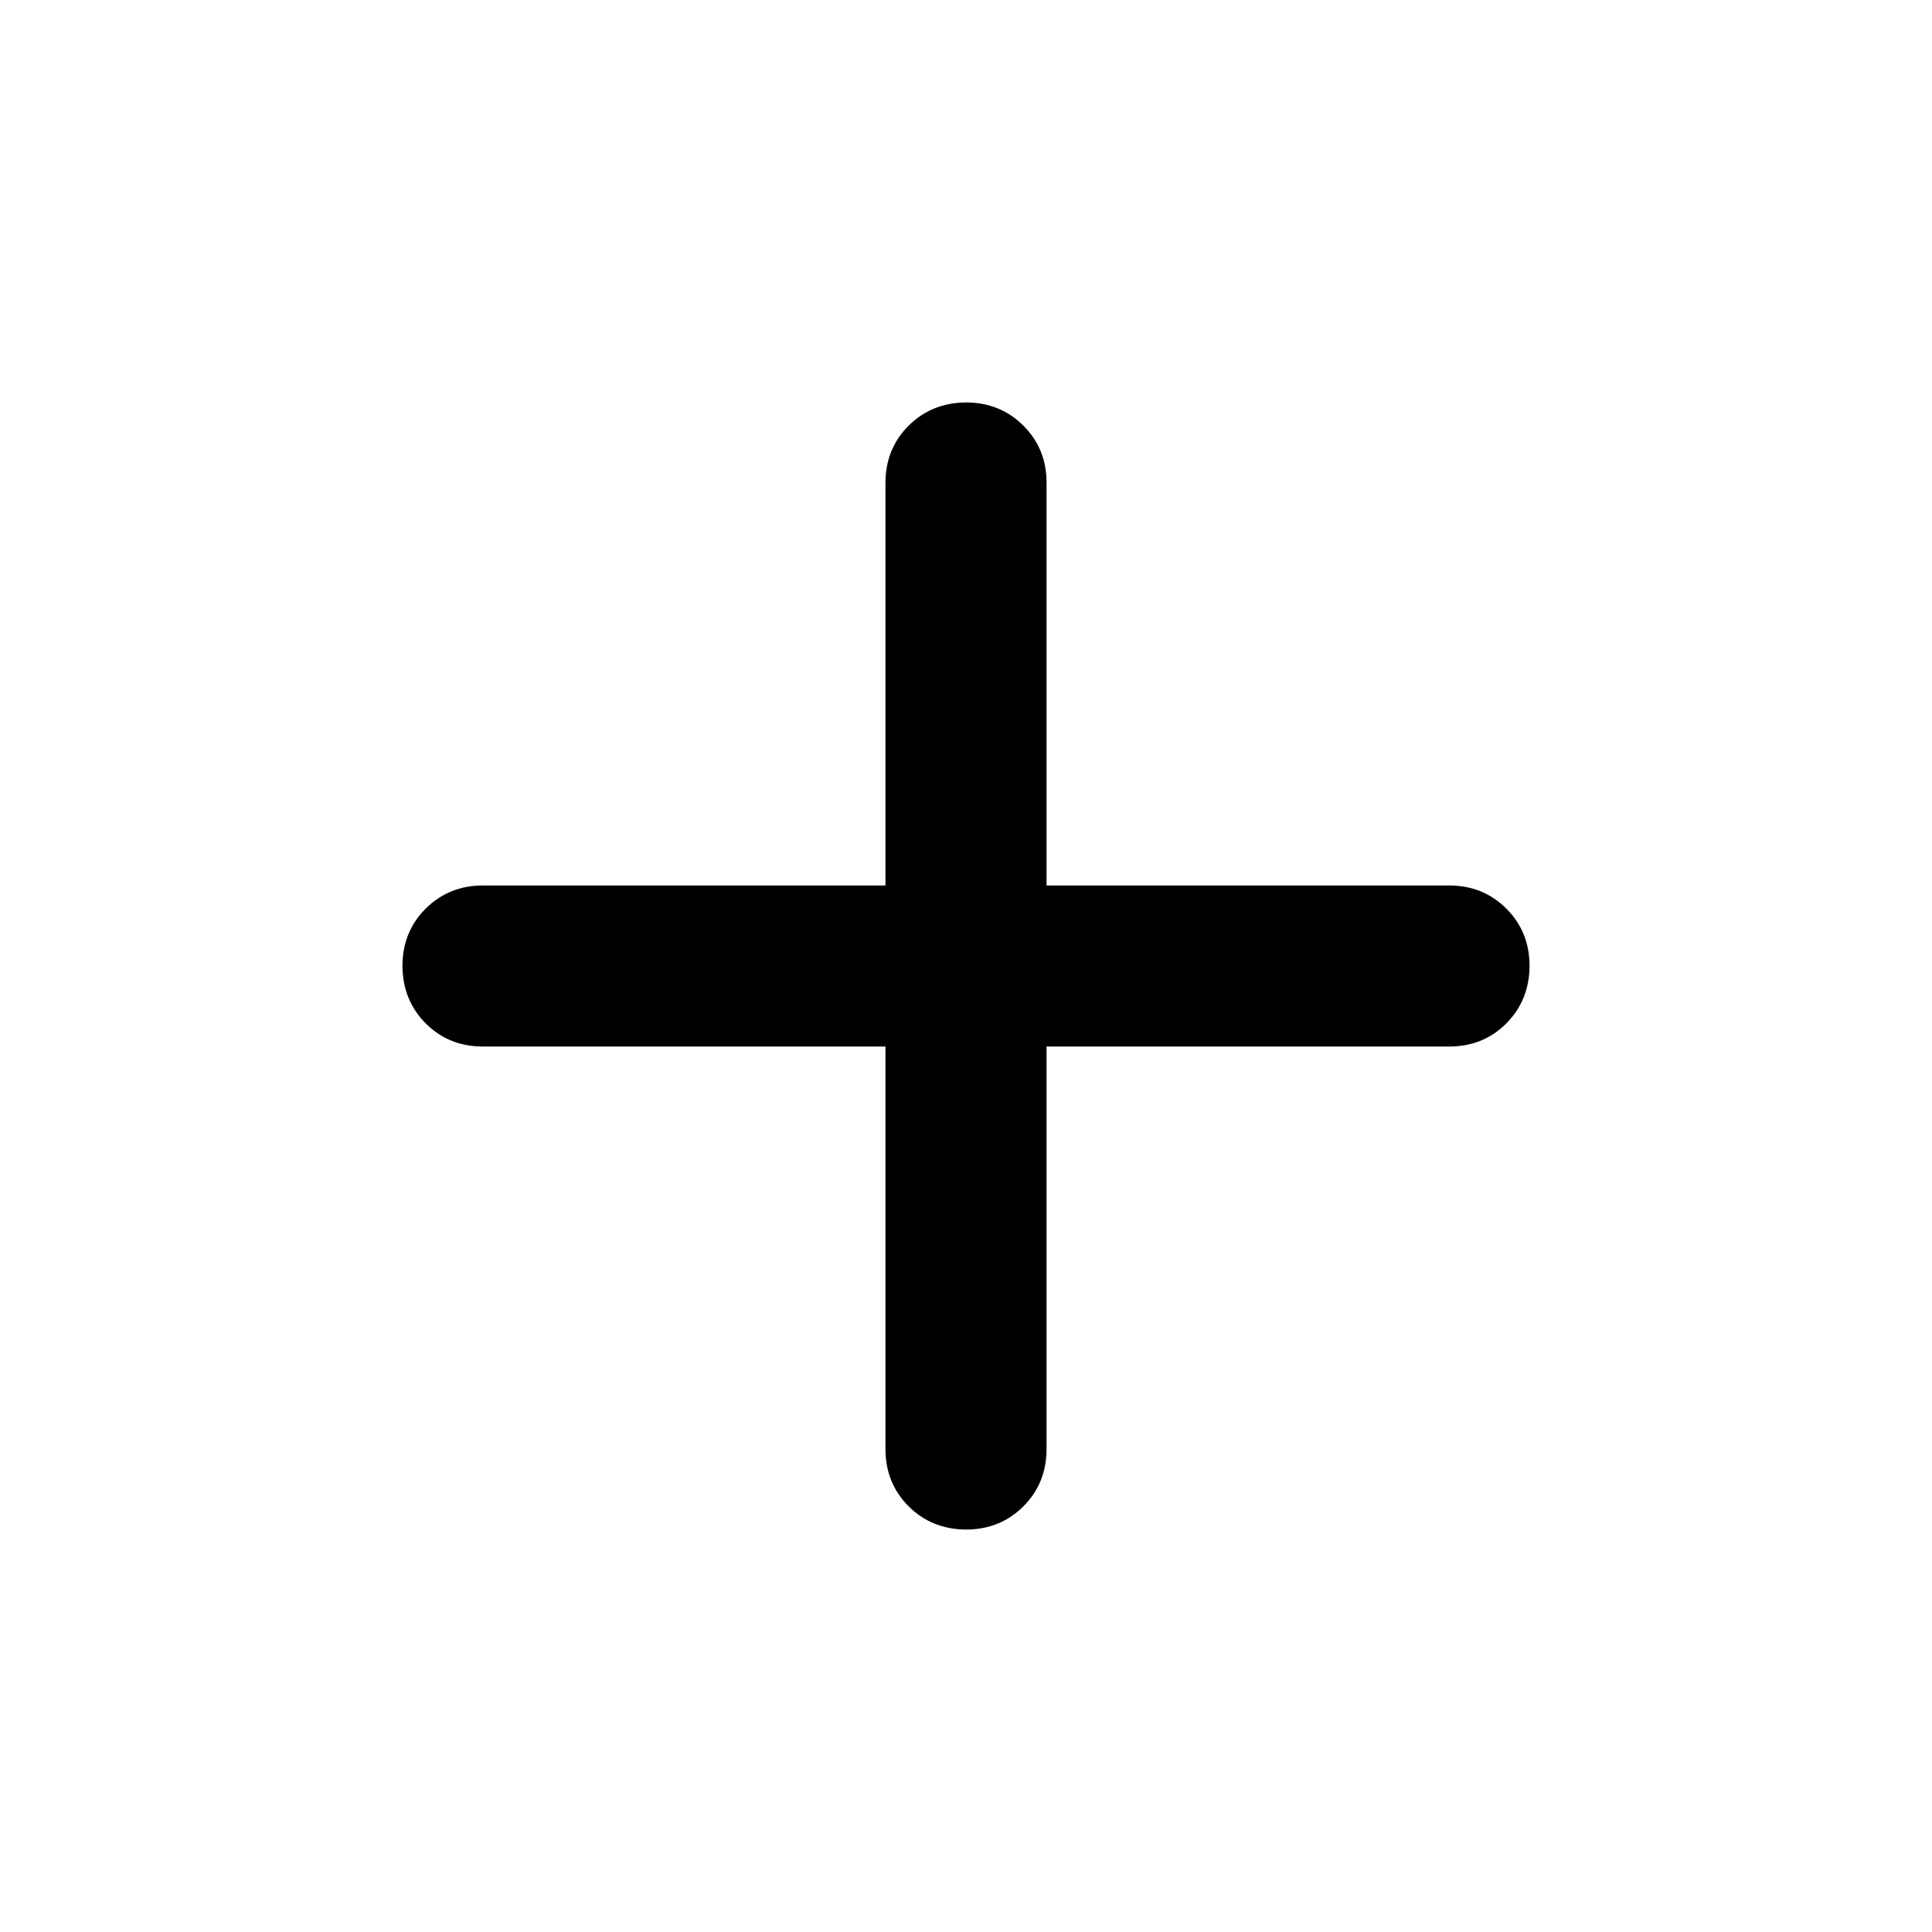
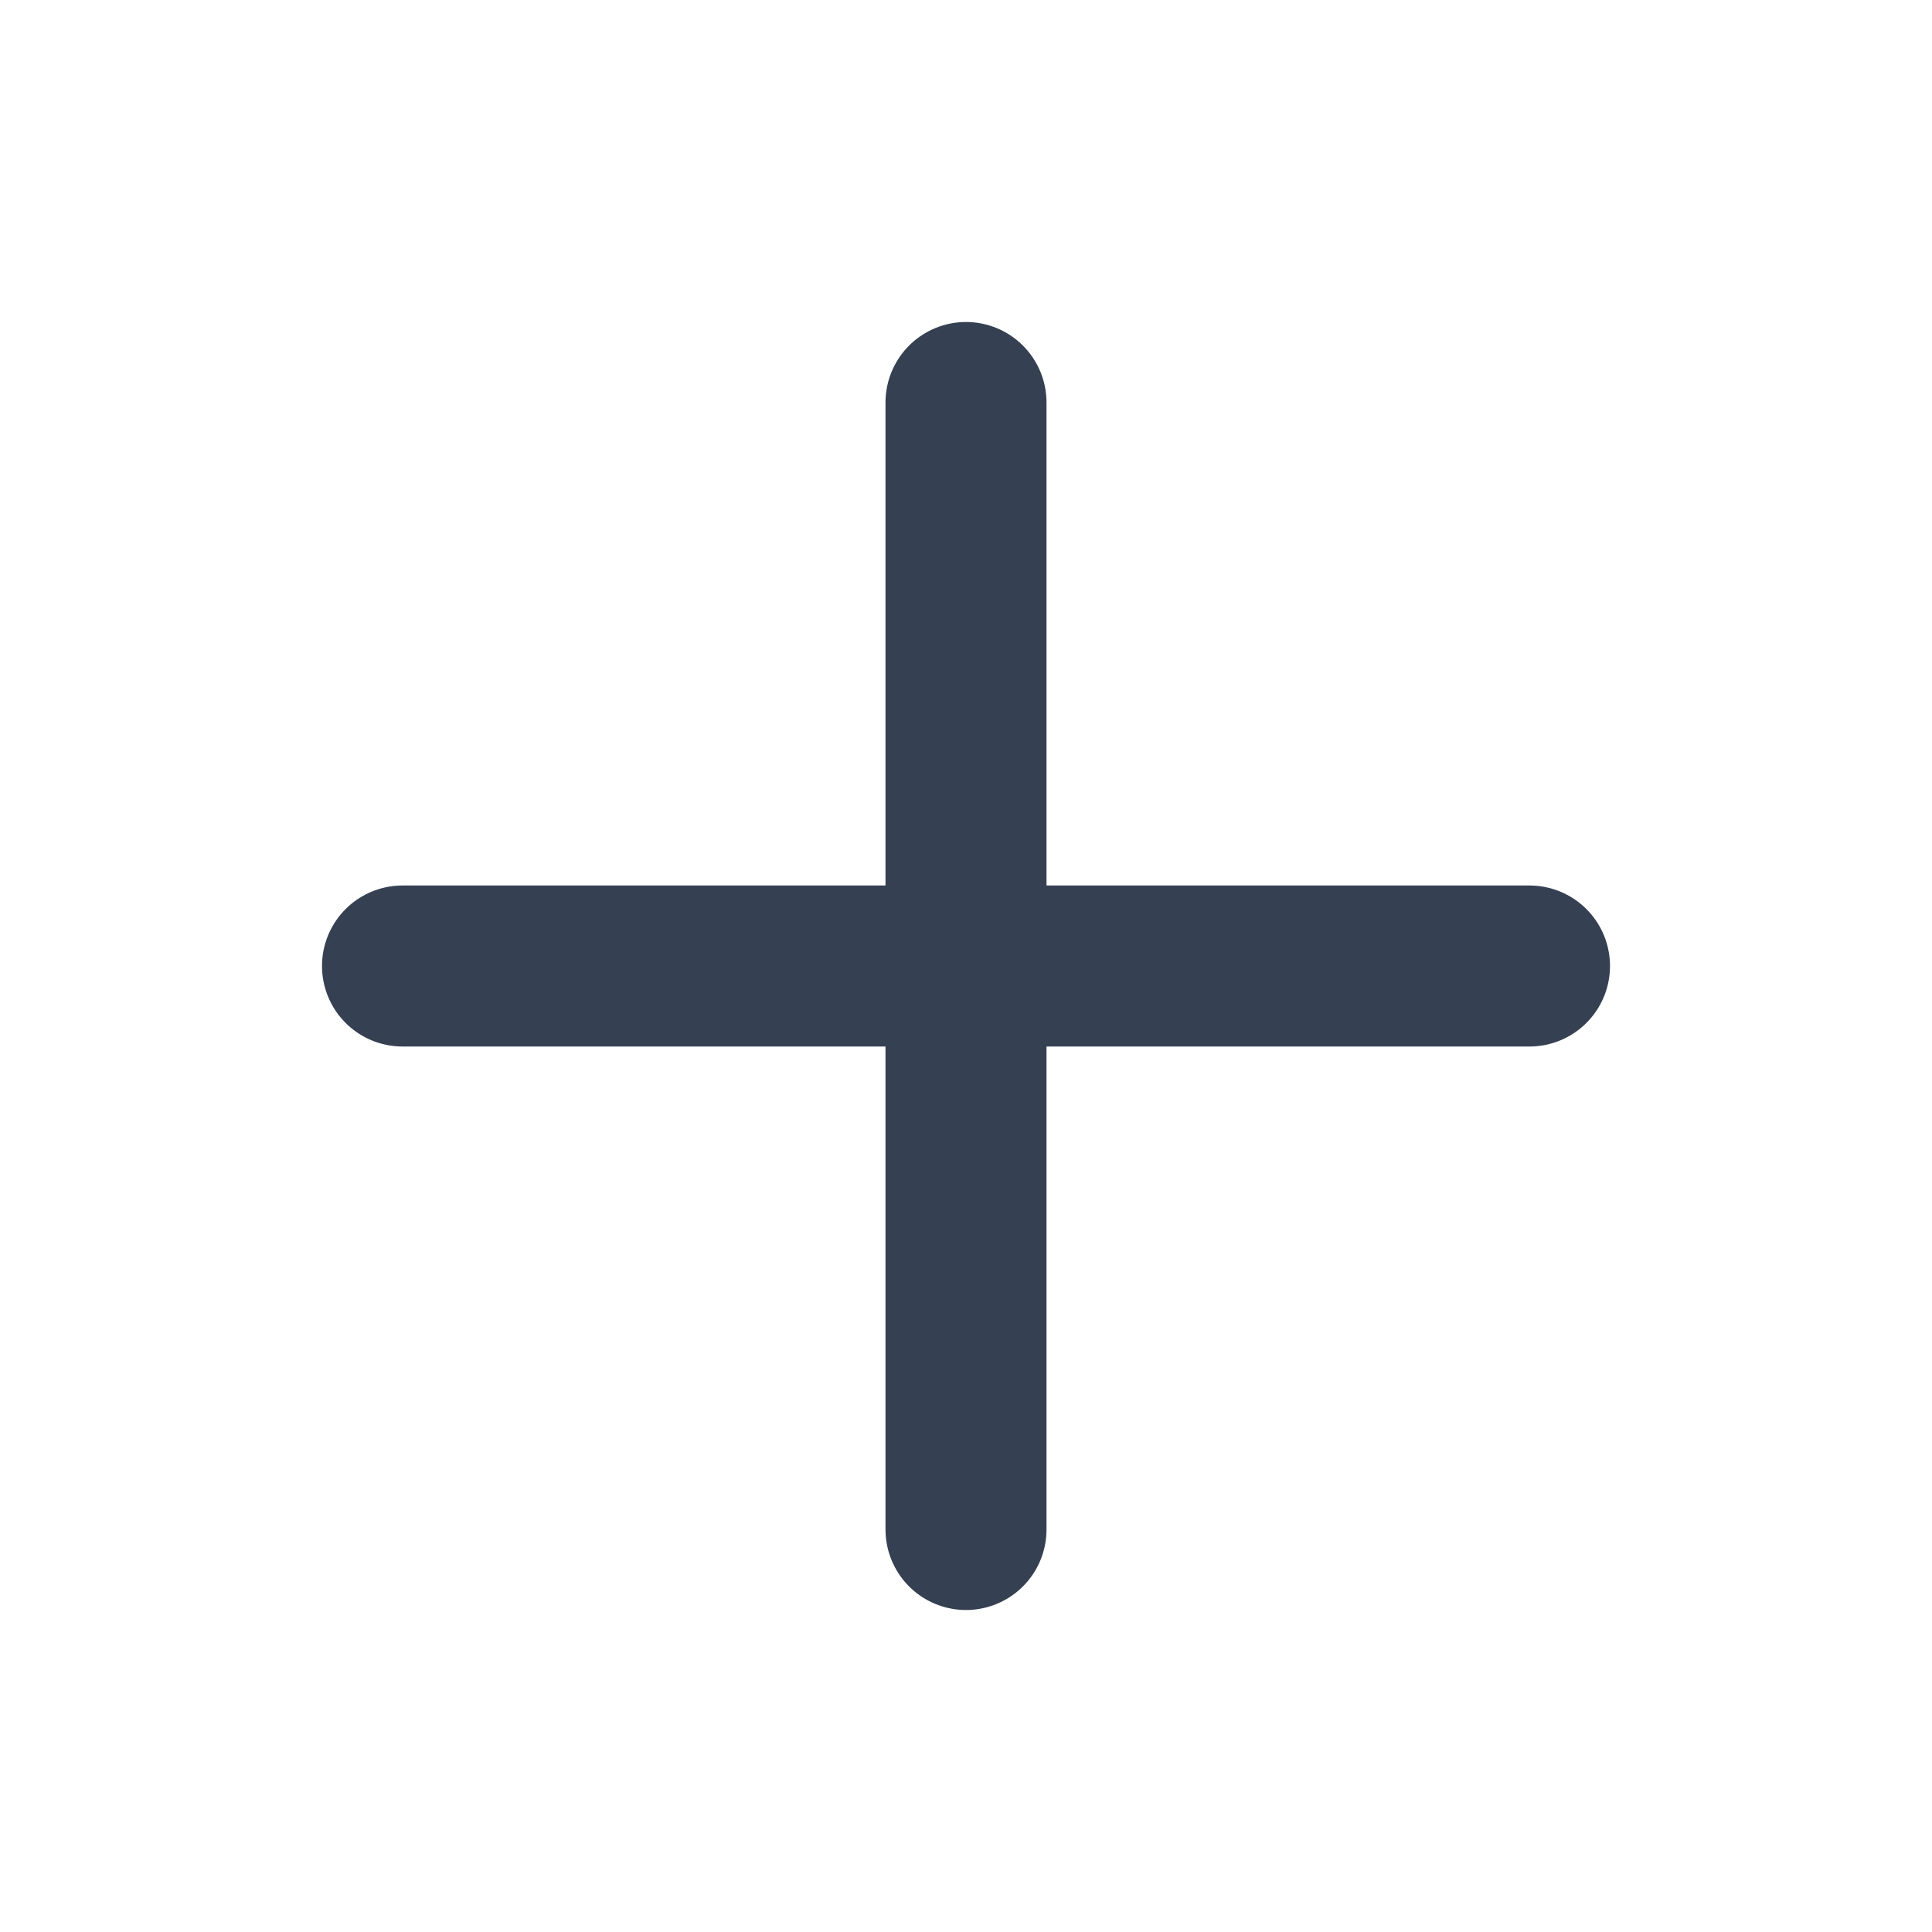
- <svg xmlns="http://www.w3.org/2000/svg" width="16" height="16" viewBox="0 0 16 16" fill="none">
-   <path d="M7.333 8.667H4C3.811 8.667 3.653 8.603 3.525 8.475C3.398 8.347 3.334 8.188 3.333 8C3.333 7.811 3.397 7.653 3.525 7.525C3.654 7.397 3.812 7.333 4 7.333H7.333V4C7.333 3.811 7.397 3.653 7.525 3.525C7.653 3.398 7.812 3.334 8 3.333C8.188 3.333 8.347 3.397 8.475 3.525C8.604 3.654 8.668 3.812 8.667 4V7.333H12C12.189 7.333 12.347 7.397 12.475 7.525C12.603 7.653 12.667 7.811 12.667 8C12.666 8.188 12.602 8.347 12.475 8.475C12.347 8.604 12.189 8.667 12 8.667H8.667V12C8.667 12.189 8.603 12.347 8.475 12.475C8.347 12.603 8.188 12.667 8 12.667C7.812 12.666 7.653 12.602 7.525 12.475C7.397 12.347 7.333 12.189 7.333 12V8.667Z" fill="currentColor" />
+ <svg xmlns="http://www.w3.org/2000/svg" width="24" height="24" viewBox="0 0 24 24" fill="none">
+   <path d="M12 5V19M5 12H19" stroke="#354052" stroke-width="2" stroke-linecap="round" stroke-linejoin="round" />
</svg>
